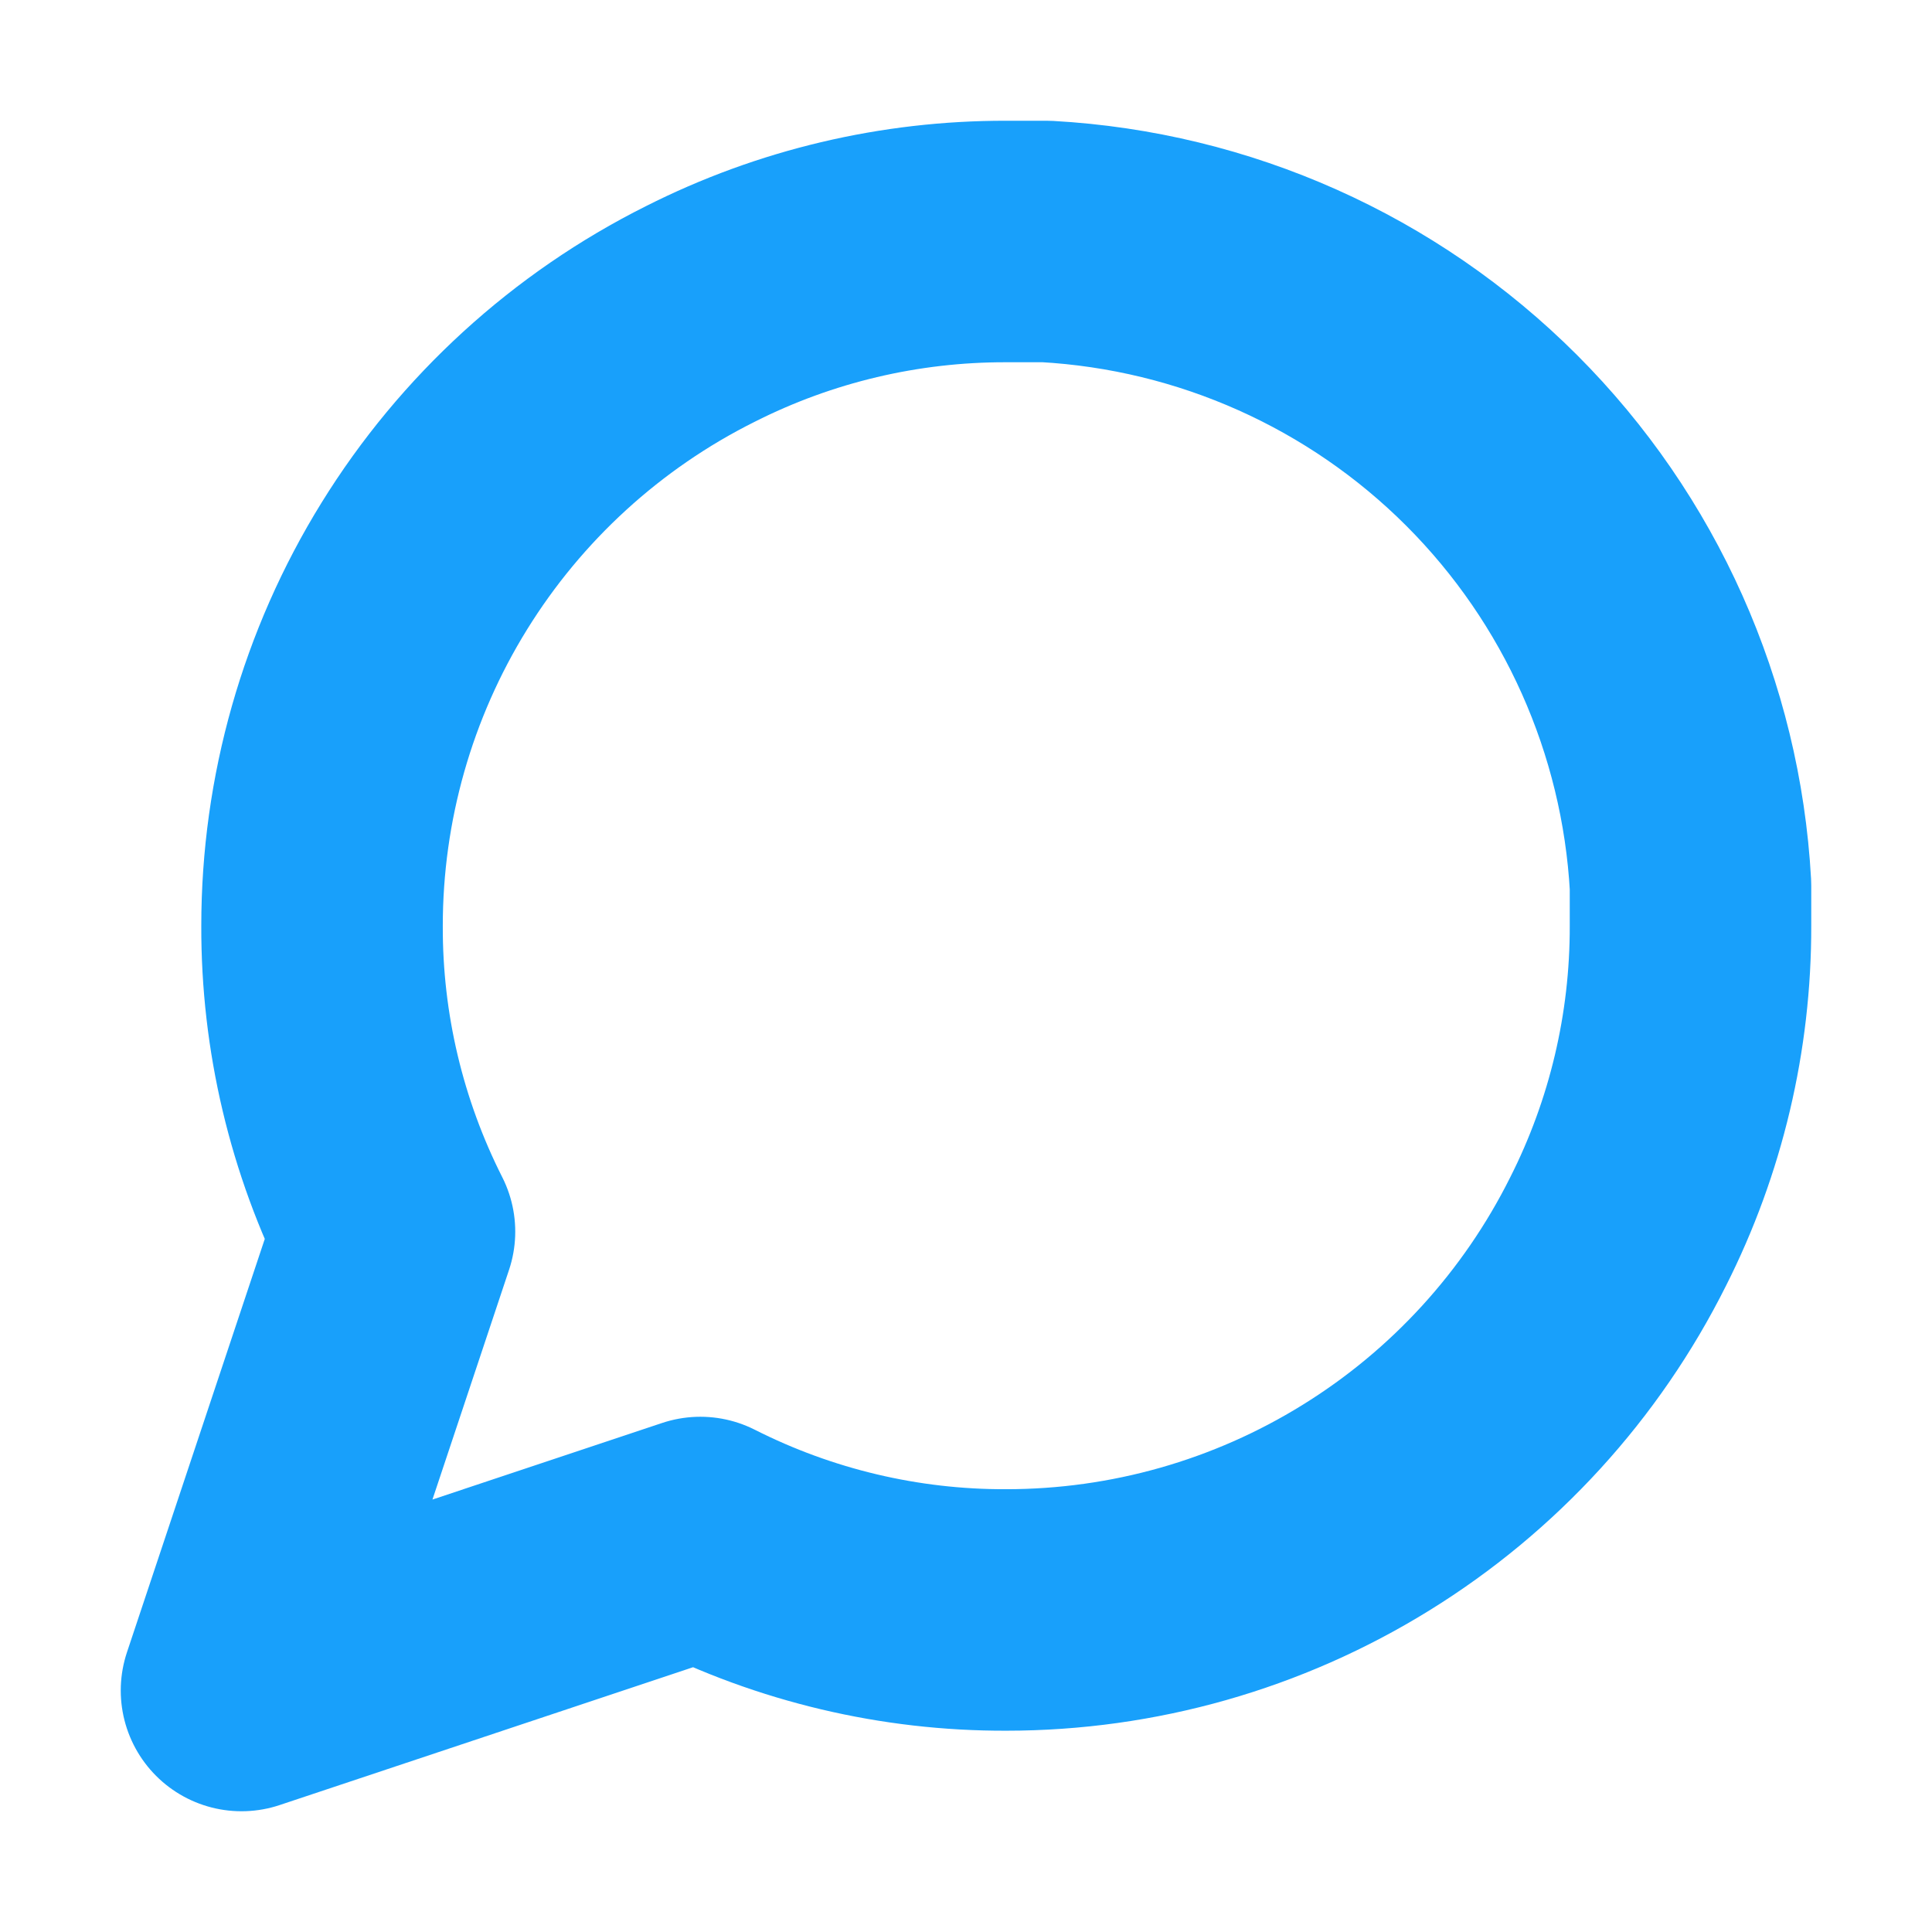
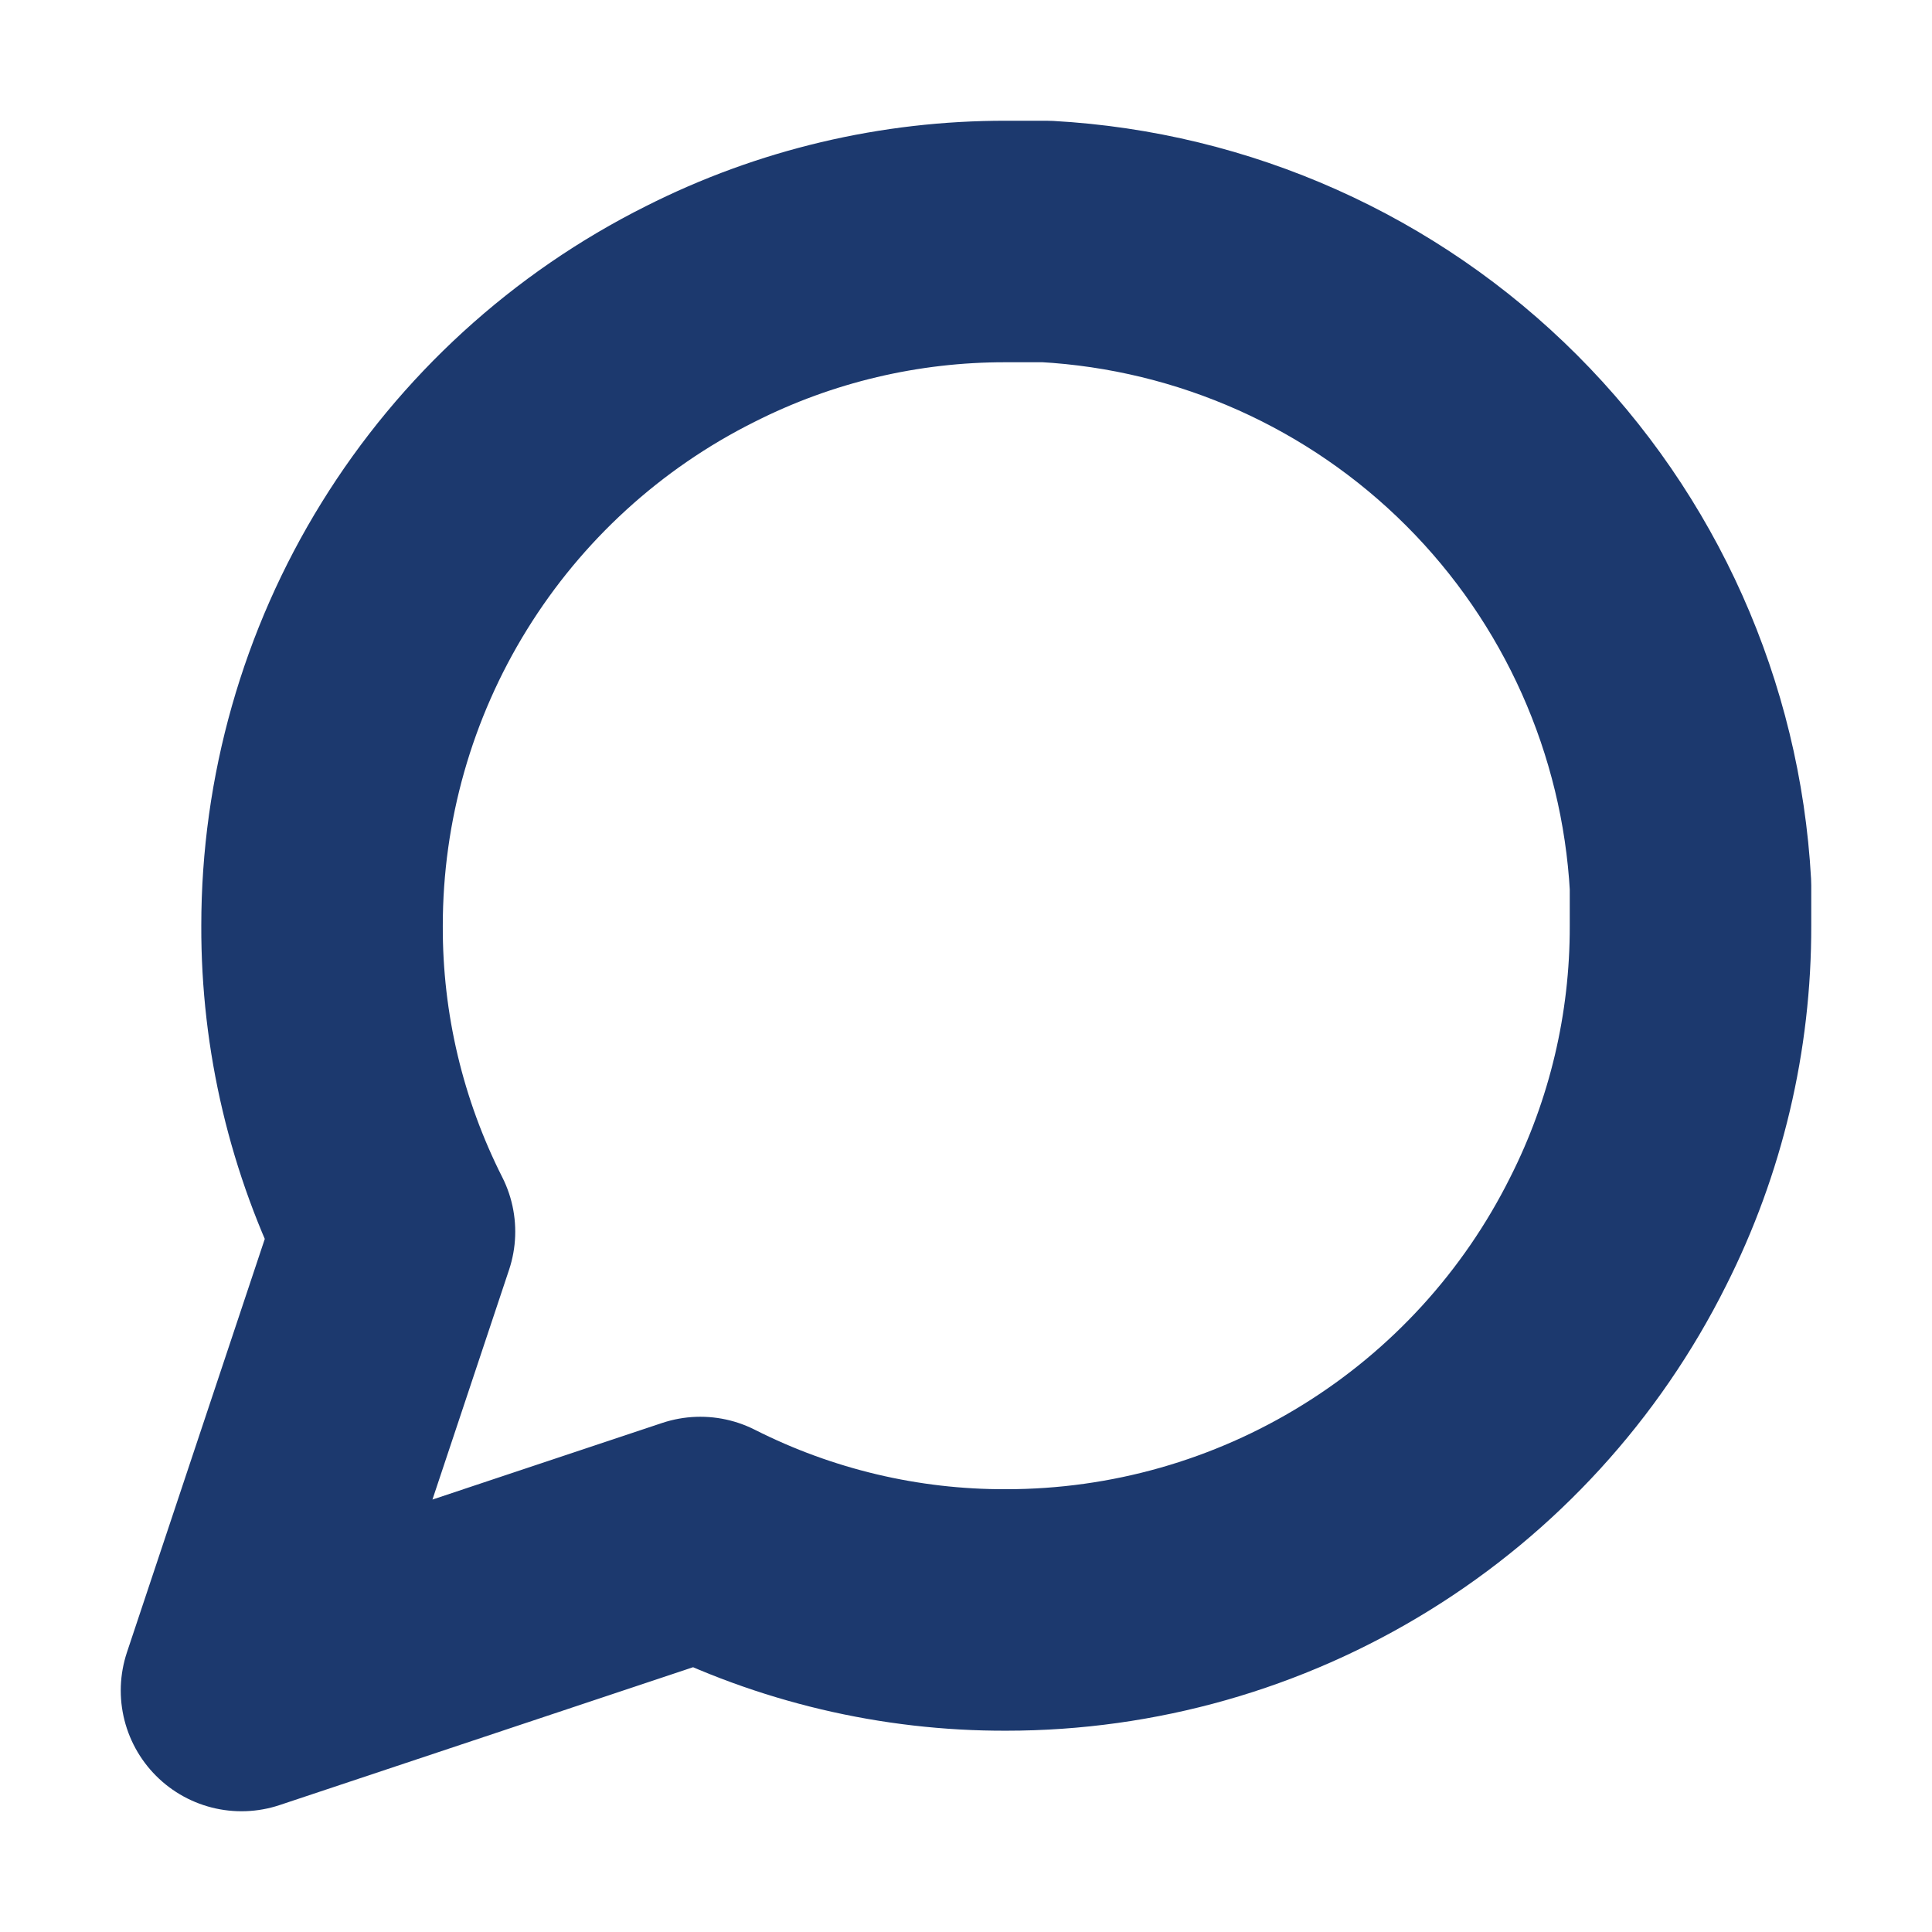
<svg xmlns="http://www.w3.org/2000/svg" width="16" height="16" viewBox="0 0 16 16" fill="none">
-   <path d="M14 7.667C14.002 8.547 13.797 9.415 13.4 10.2C12.93 11.141 12.207 11.933 11.312 12.486C10.417 13.04 9.386 13.333 8.333 13.333C7.453 13.336 6.585 13.13 5.8 12.733L2 14L3.267 10.2C2.87 9.415 2.664 8.547 2.667 7.667C2.667 6.615 2.96 5.583 3.514 4.688C4.067 3.794 4.859 3.07 5.8 2.6C6.585 2.203 7.453 1.998 8.333 2H8.667C10.056 2.077 11.369 2.663 12.353 3.647C13.337 4.631 13.923 5.944 14 7.333V7.667Z" stroke="#18A0FB" stroke-width="2" stroke-linecap="round" stroke-linejoin="round" />
+   <path d="M14 7.667C14.002 8.547 13.797 9.415 13.4 10.2C12.93 11.141 12.207 11.933 11.312 12.486C10.417 13.04 9.386 13.333 8.333 13.333C7.453 13.336 6.585 13.13 5.8 12.733L2 14L3.267 10.2C2.87 9.415 2.664 8.547 2.667 7.667C2.667 6.615 2.96 5.583 3.514 4.688C4.067 3.794 4.859 3.07 5.8 2.6C6.585 2.203 7.453 1.998 8.333 2H8.667C10.056 2.077 11.369 2.663 12.353 3.647C13.337 4.631 13.923 5.944 14 7.333V7.667Z" stroke="#1C396E" stroke-width="2" stroke-linecap="round" stroke-linejoin="round" />
</svg>
